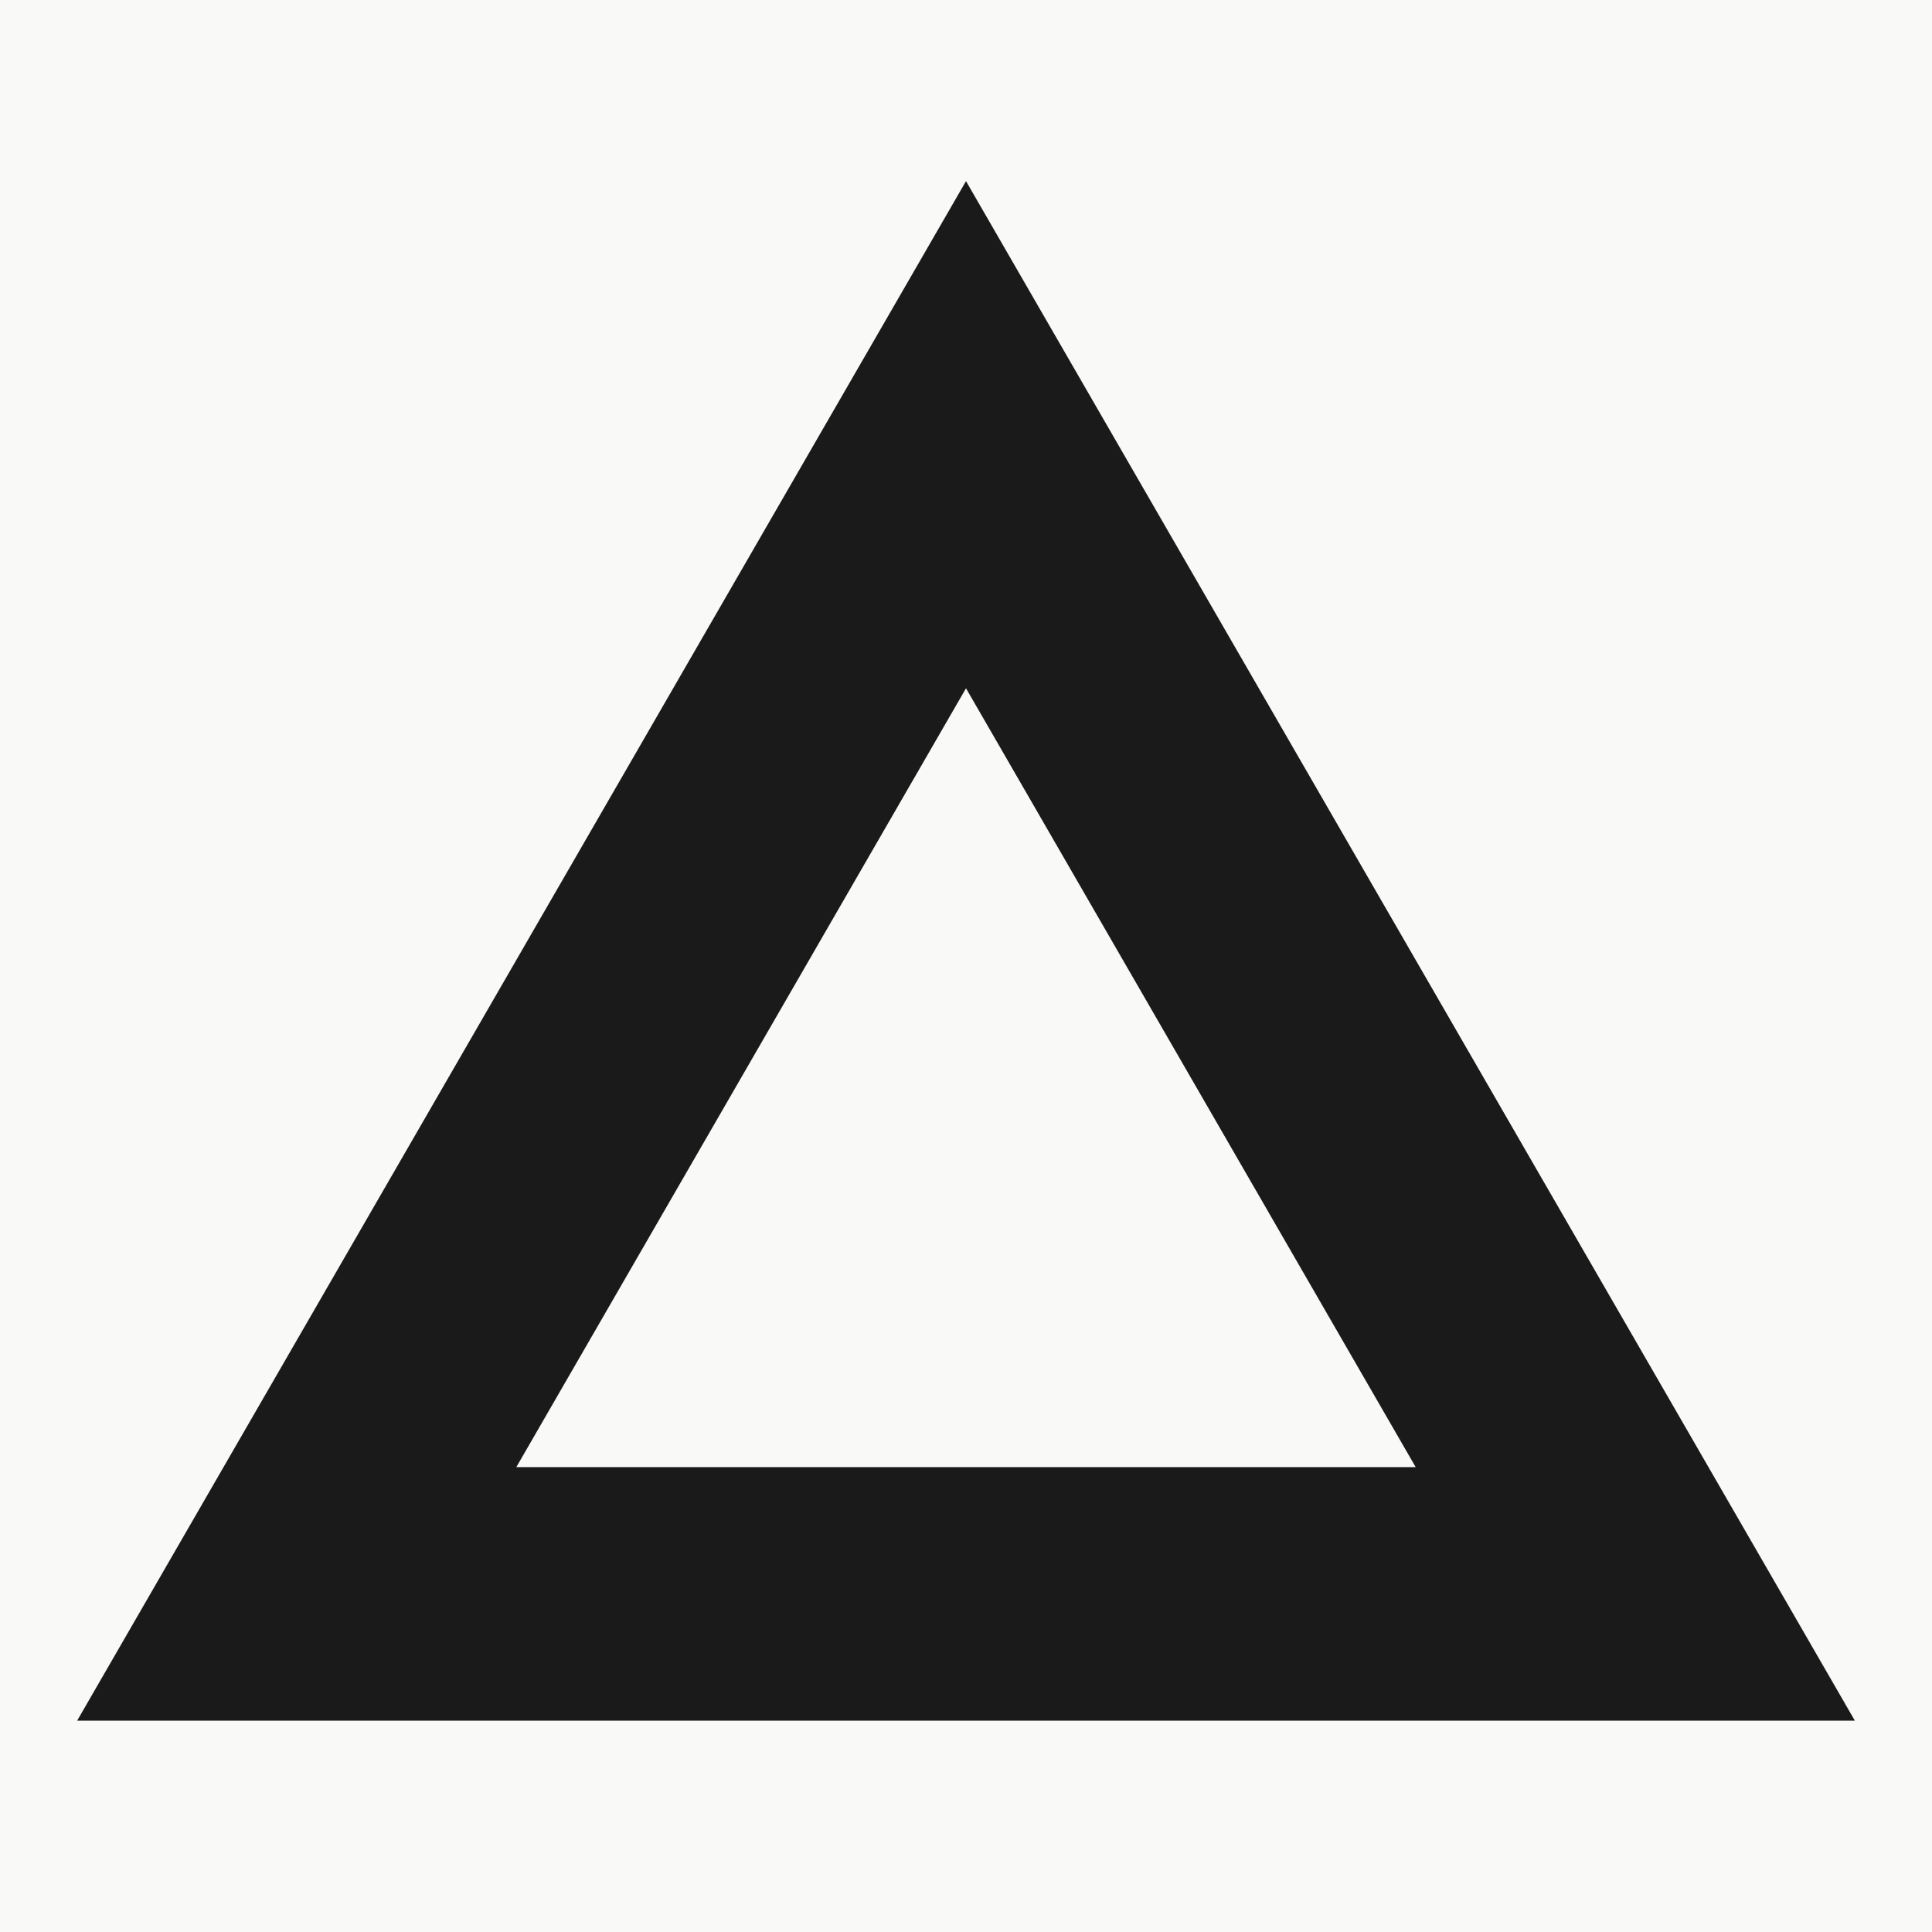
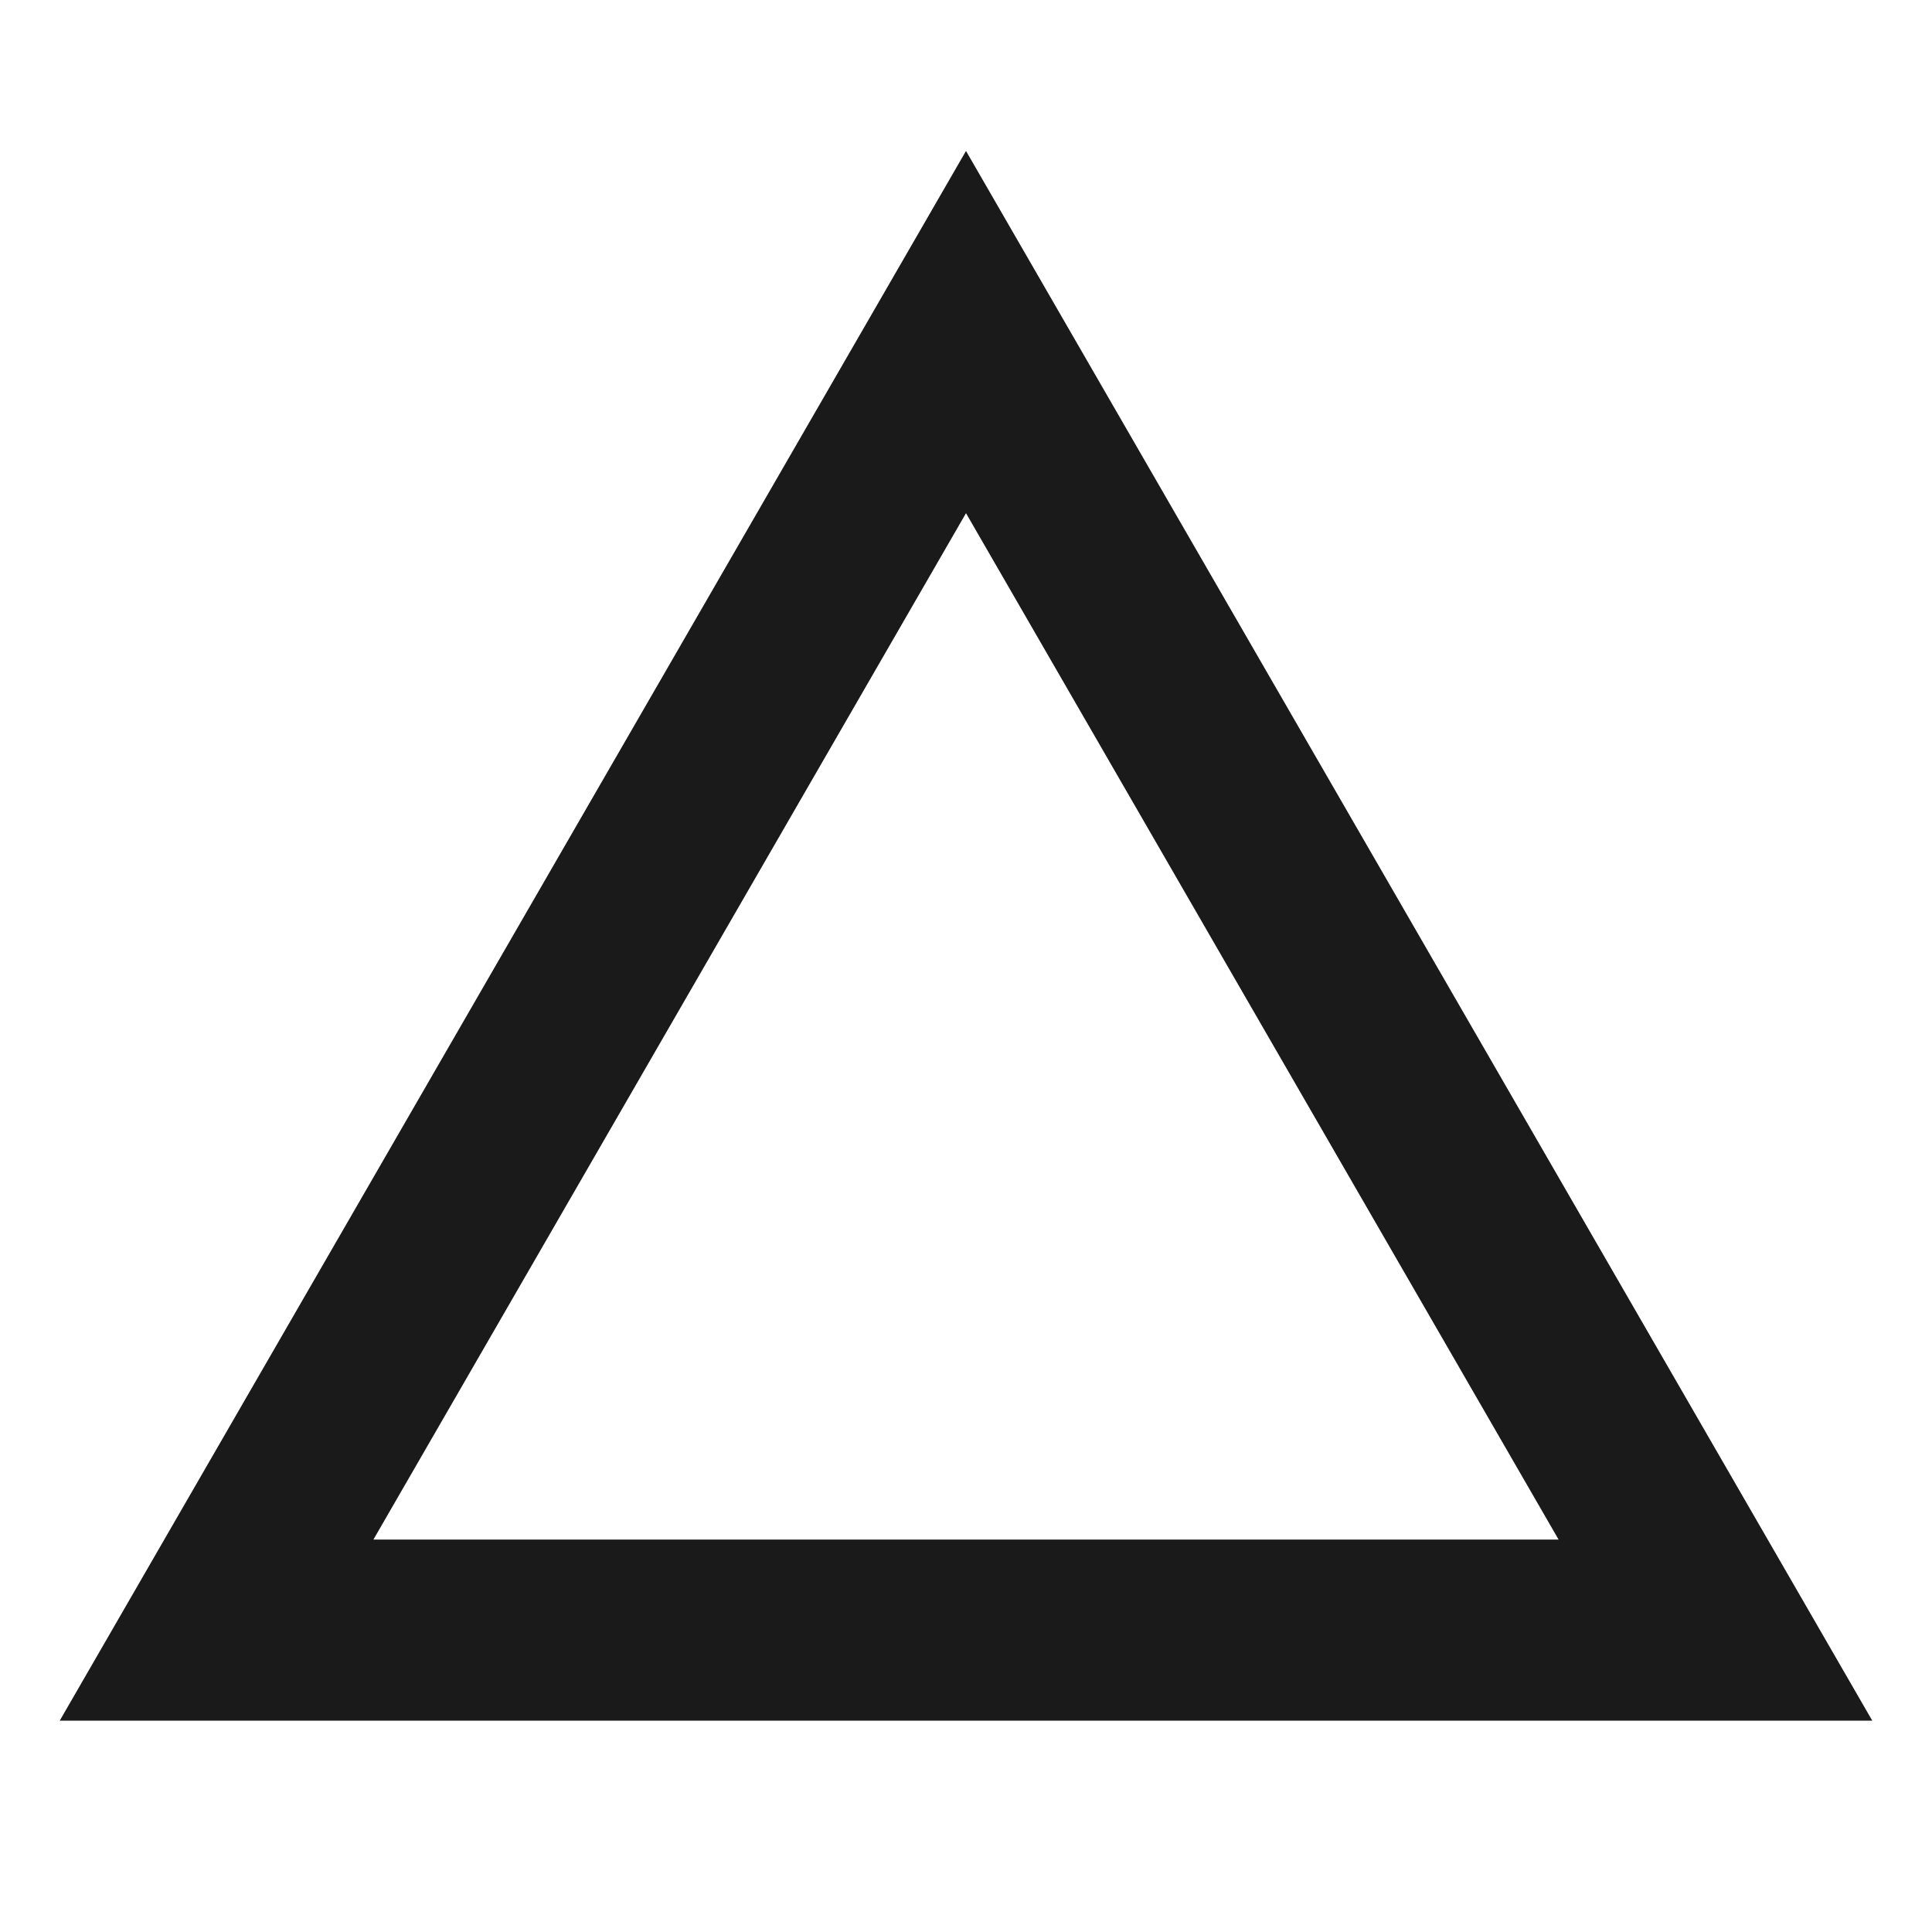
<svg xmlns="http://www.w3.org/2000/svg" viewBox="0 0 64 64">
-   <rect width="64" height="64" fill="#F9F9F7" />
-   <path fill="#1A1A1A" fill-rule="evenodd" d="M32 6 61.445 57H2.555ZM32 22.8 17.104 48.6H46.896Z" />
+   <style>path{fill:#1A1A1A}@media(prefers-color-scheme:dark){path{fill:#F9F9F7}}</style>
+   <path fill-rule="evenodd" d="M32 5 62.022 57H1.978ZM32 17 12.37 51H51.63Z" />
</svg>
